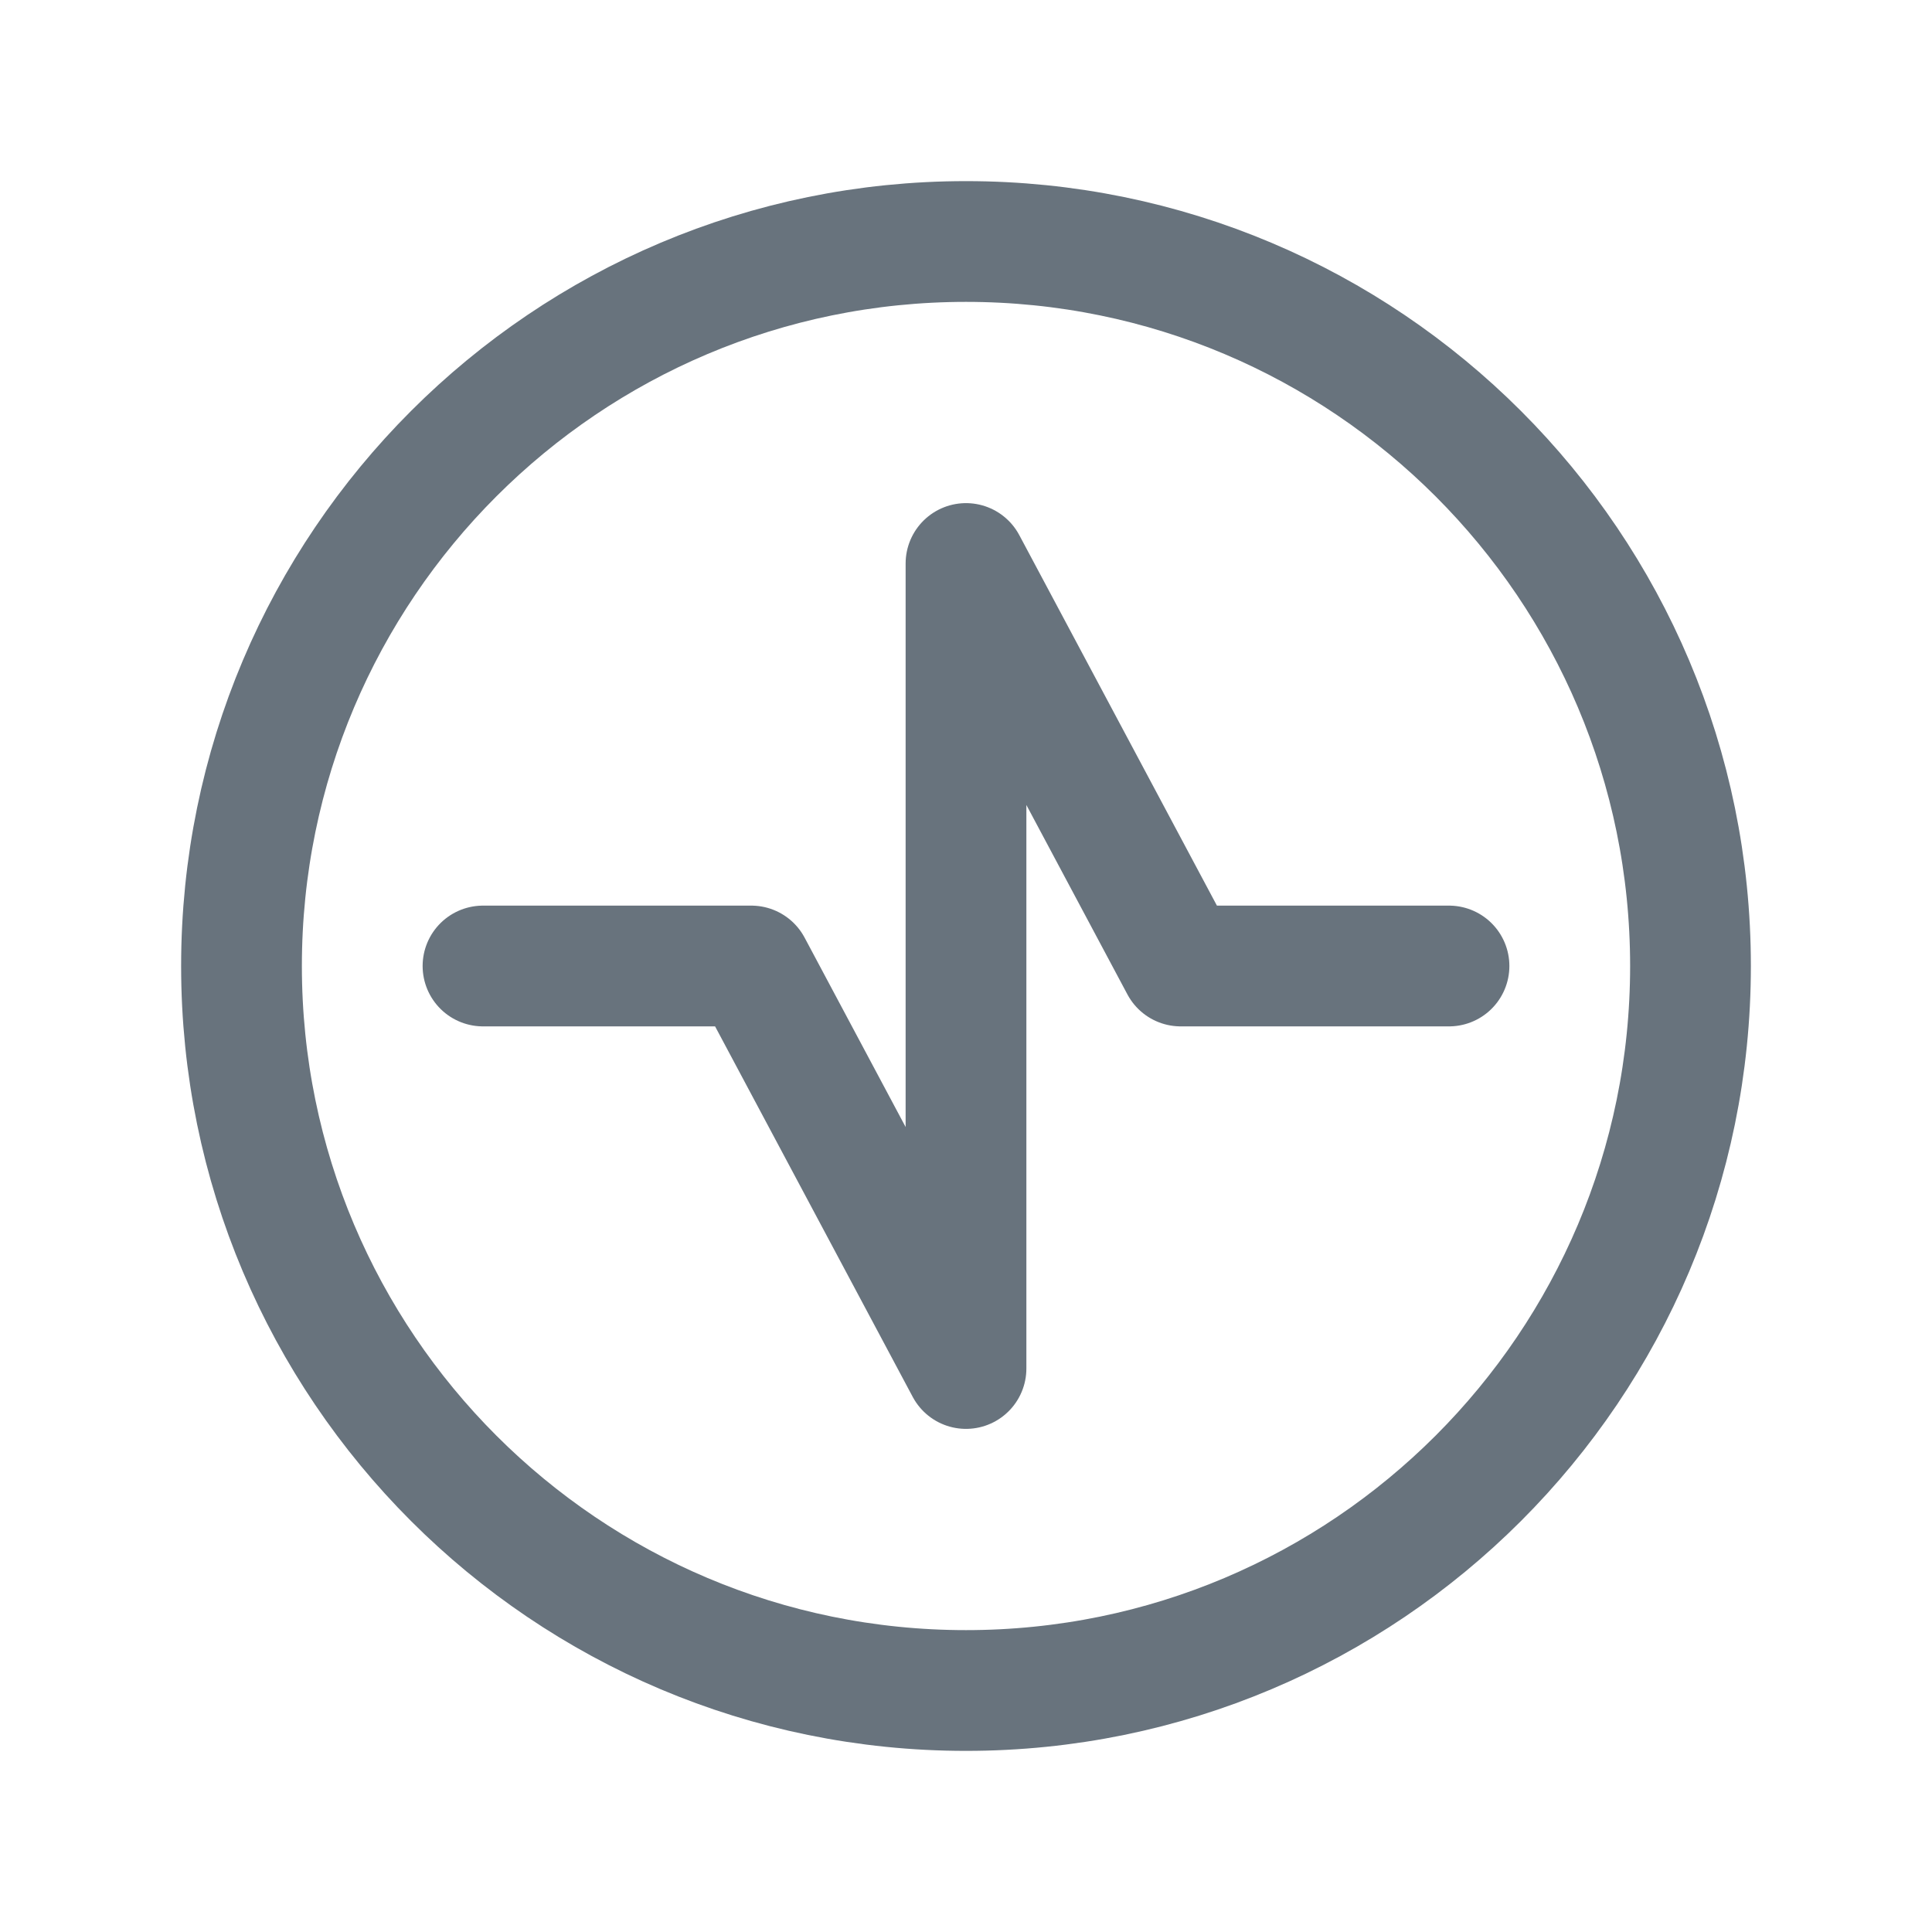
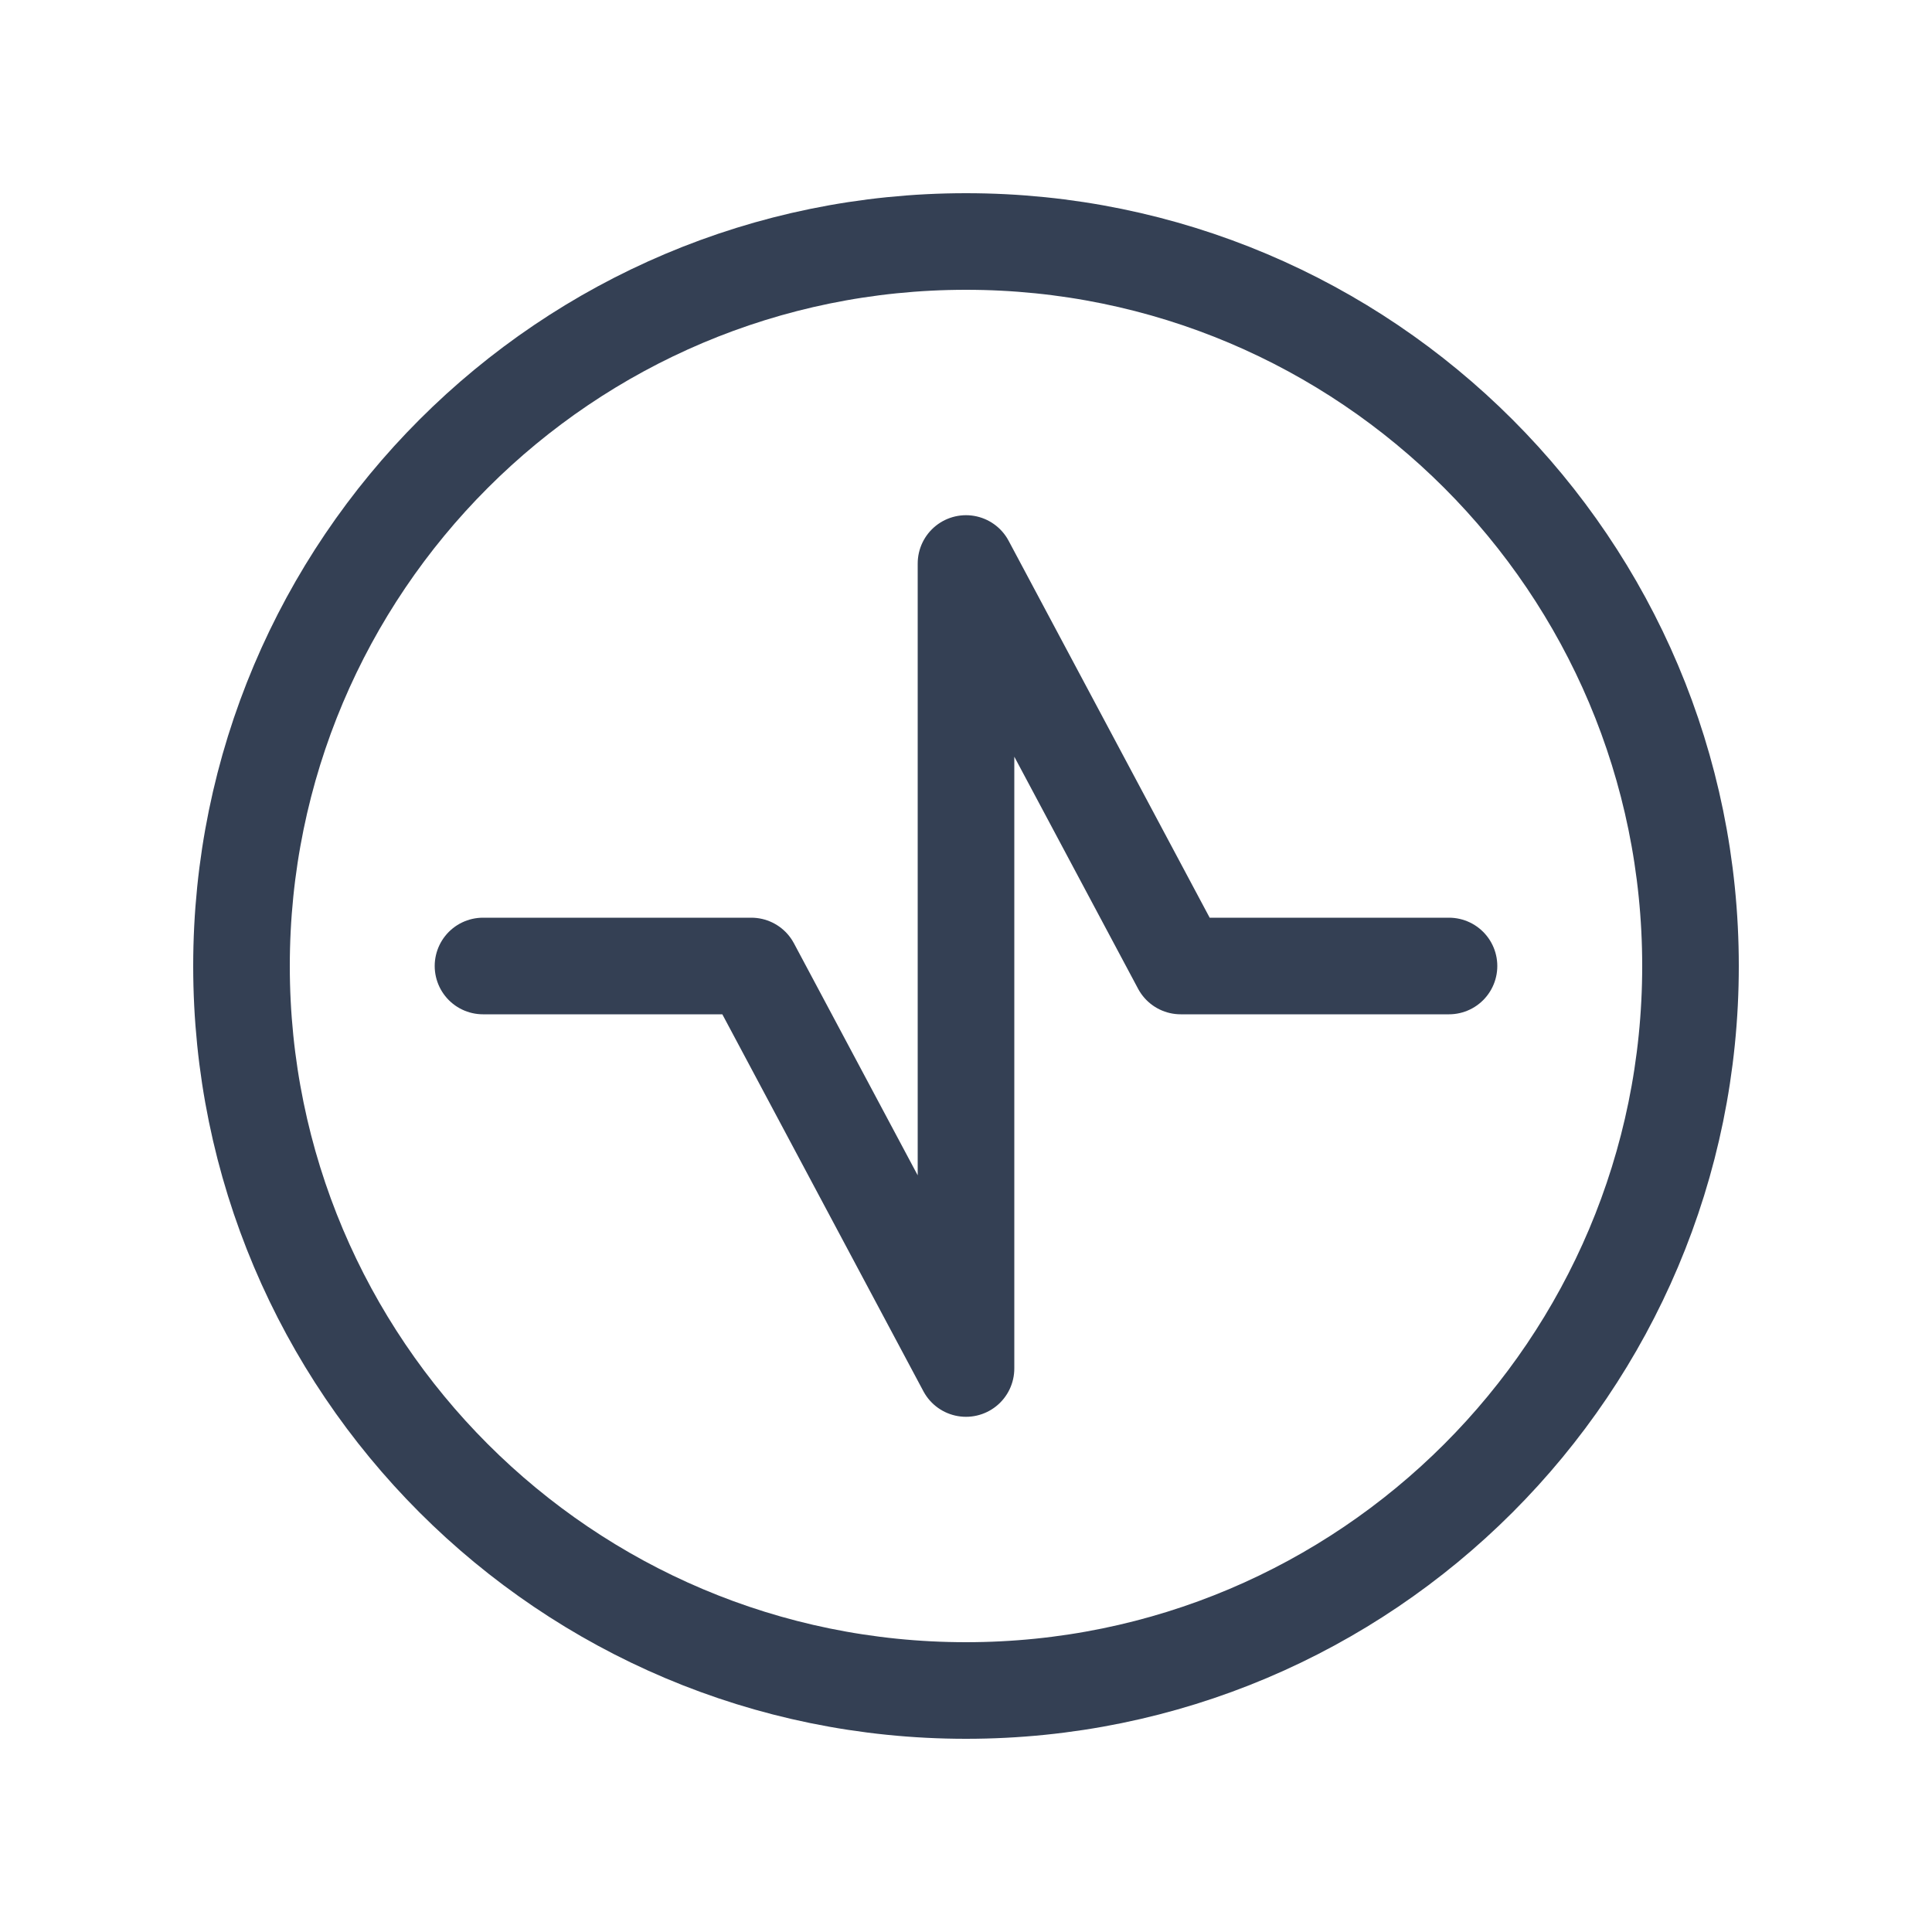
<svg xmlns="http://www.w3.org/2000/svg" width="24" height="24" viewBox="0 0 24 24" fill="none">
-   <path d="M6 12H9.333L12 17V7L14.667 12H18M21 12C21 16.971 16.971 21 12 21C7.029 21 3 16.971 3 12C3 7.029 7.029 3 12 3C16.971 3 21 7.029 21 12Z" stroke="#68737D" stroke-width="1.5" stroke-linecap="round" stroke-linejoin="round" />
+   <path d="M6 12H9.333L12 17V7L14.667 12H18M21 12C21 16.971 16.971 21 12 21C7.029 21 3 16.971 3 12C3 7.029 7.029 3 12 3C16.971 3 21 7.029 21 12Z" stroke="#344054" stroke-width="1.2" stroke-linecap="round" stroke-linejoin="round" />
</svg>
